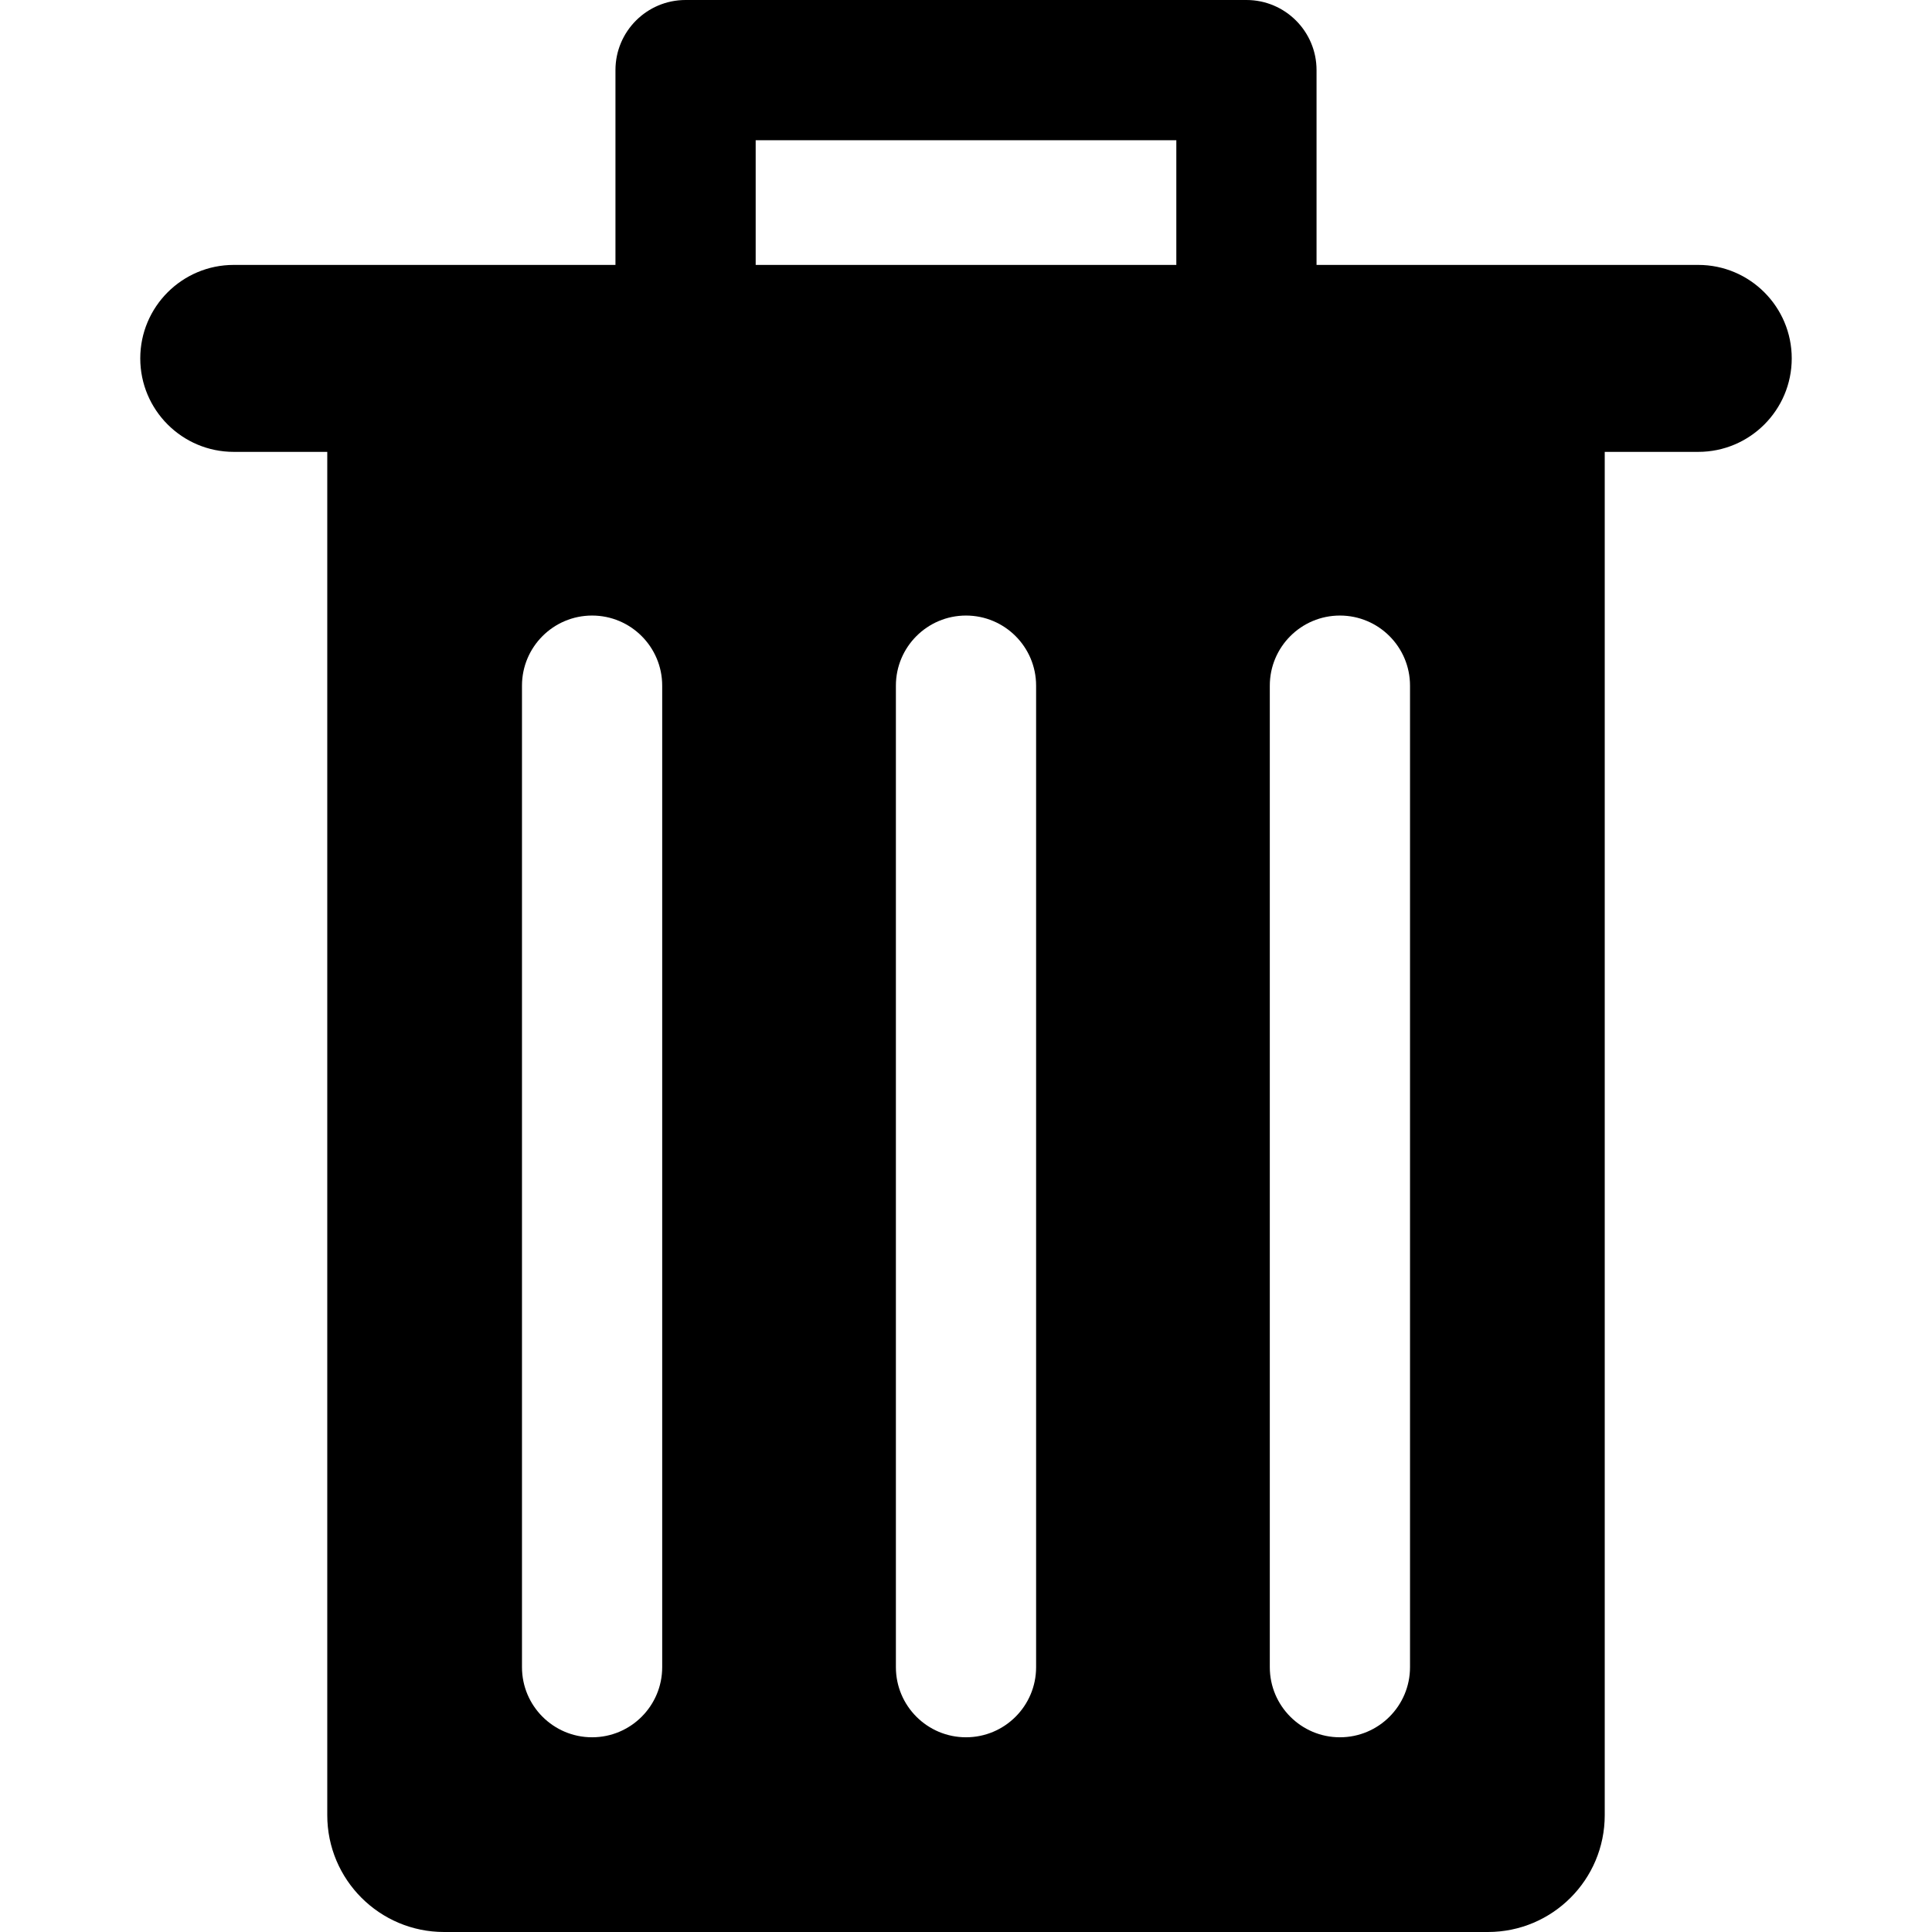
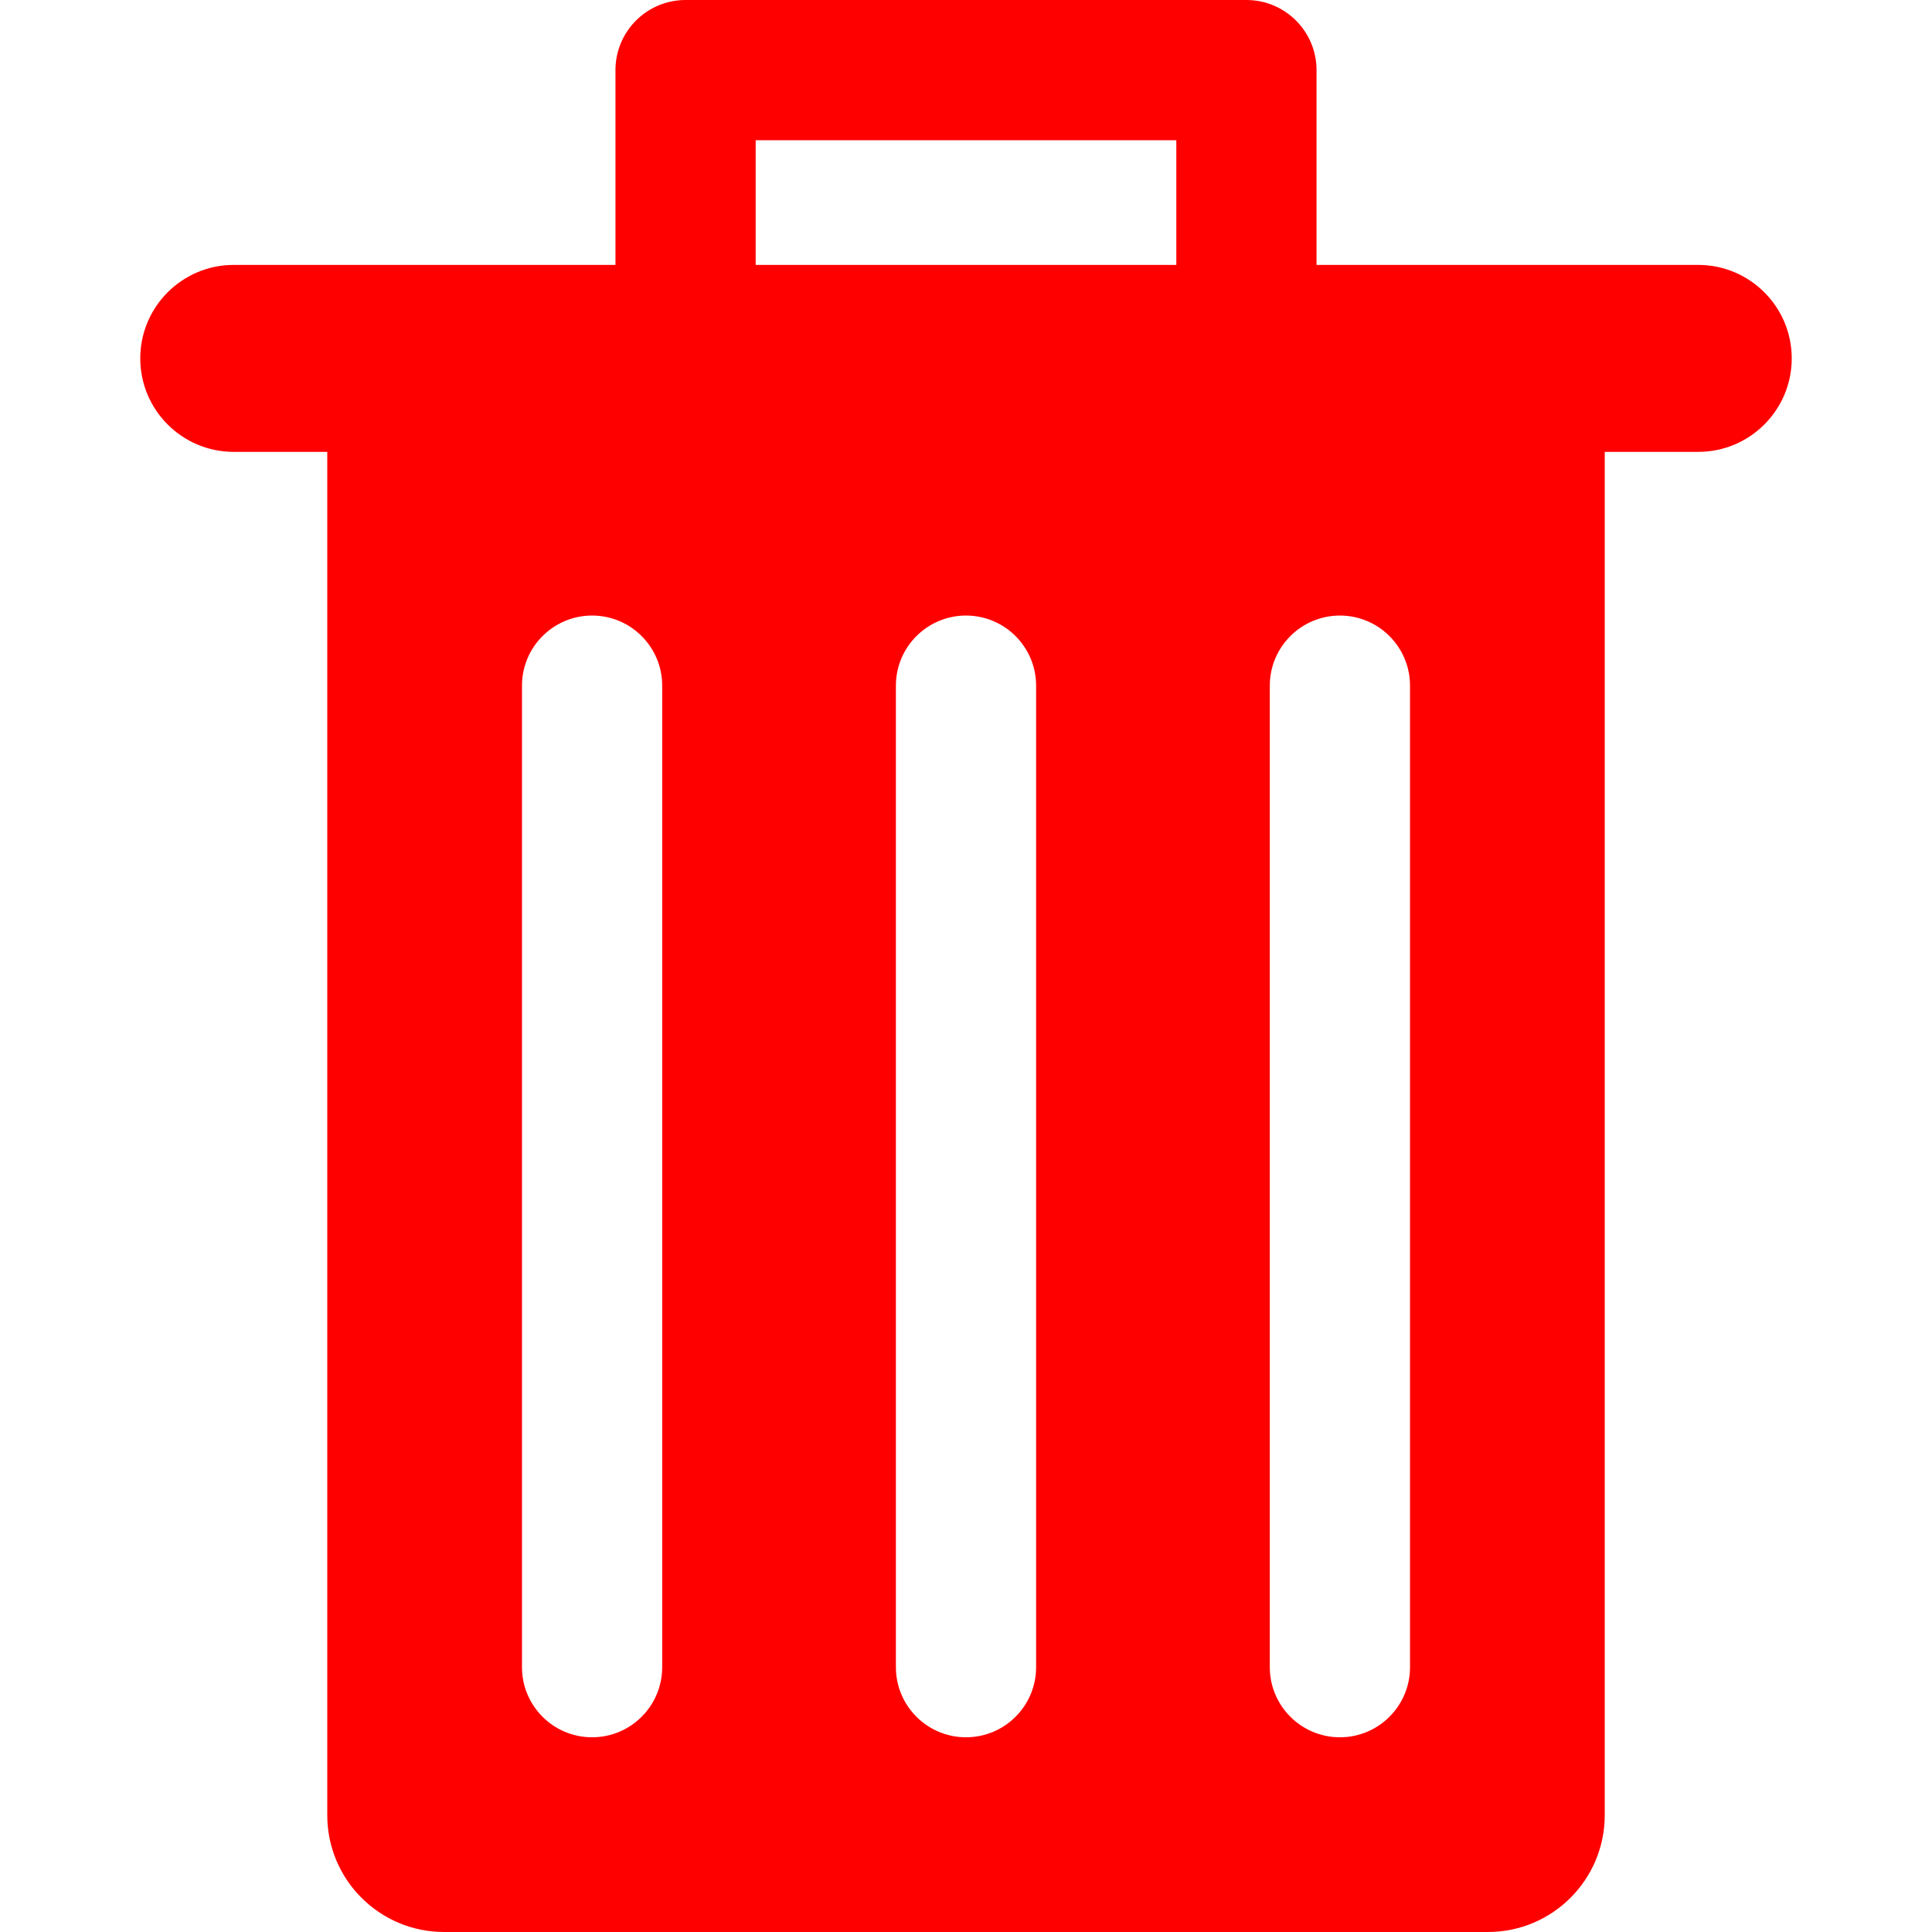
- <svg xmlns="http://www.w3.org/2000/svg" fill="#000000" version="1.1" id="Capa_1" width="800px" height="800px" viewBox="0 0 41.336 41.336" xml:space="preserve">
+ <svg xmlns="http://www.w3.org/2000/svg" fill="#FF0000" version="1.1" id="Capa_1" width="800px" height="800px" viewBox="0 0 41.336 41.336" xml:space="preserve">
  <g>
    <path d="M36.335,5.668h-8.167V1.5c0-0.828-0.672-1.5-1.5-1.5h-12c-0.828,0-1.5,0.672-1.5,1.5v4.168H5.001c-1.104,0-2,0.896-2,2   s0.896,2,2,2h2.001v29.168c0,1.381,1.119,2.5,2.5,2.5h22.332c1.381,0,2.5-1.119,2.5-2.5V9.668h2.001c1.104,0,2-0.896,2-2   S37.438,5.668,36.335,5.668z M14.168,35.67c0,0.828-0.672,1.5-1.5,1.5s-1.5-0.672-1.5-1.5v-21c0-0.828,0.672-1.5,1.5-1.5   s1.5,0.672,1.5,1.5V35.67z M22.168,35.67c0,0.828-0.672,1.5-1.5,1.5s-1.5-0.672-1.5-1.5v-21c0-0.828,0.672-1.5,1.5-1.5   s1.5,0.672,1.5,1.5V35.67z M25.168,5.668h-9V3h9V5.668z M30.168,35.67c0,0.828-0.672,1.5-1.5,1.5s-1.5-0.672-1.5-1.5v-21   c0-0.828,0.672-1.5,1.5-1.5s1.5,0.672,1.5,1.5V35.67z" />
  </g>
</svg>
